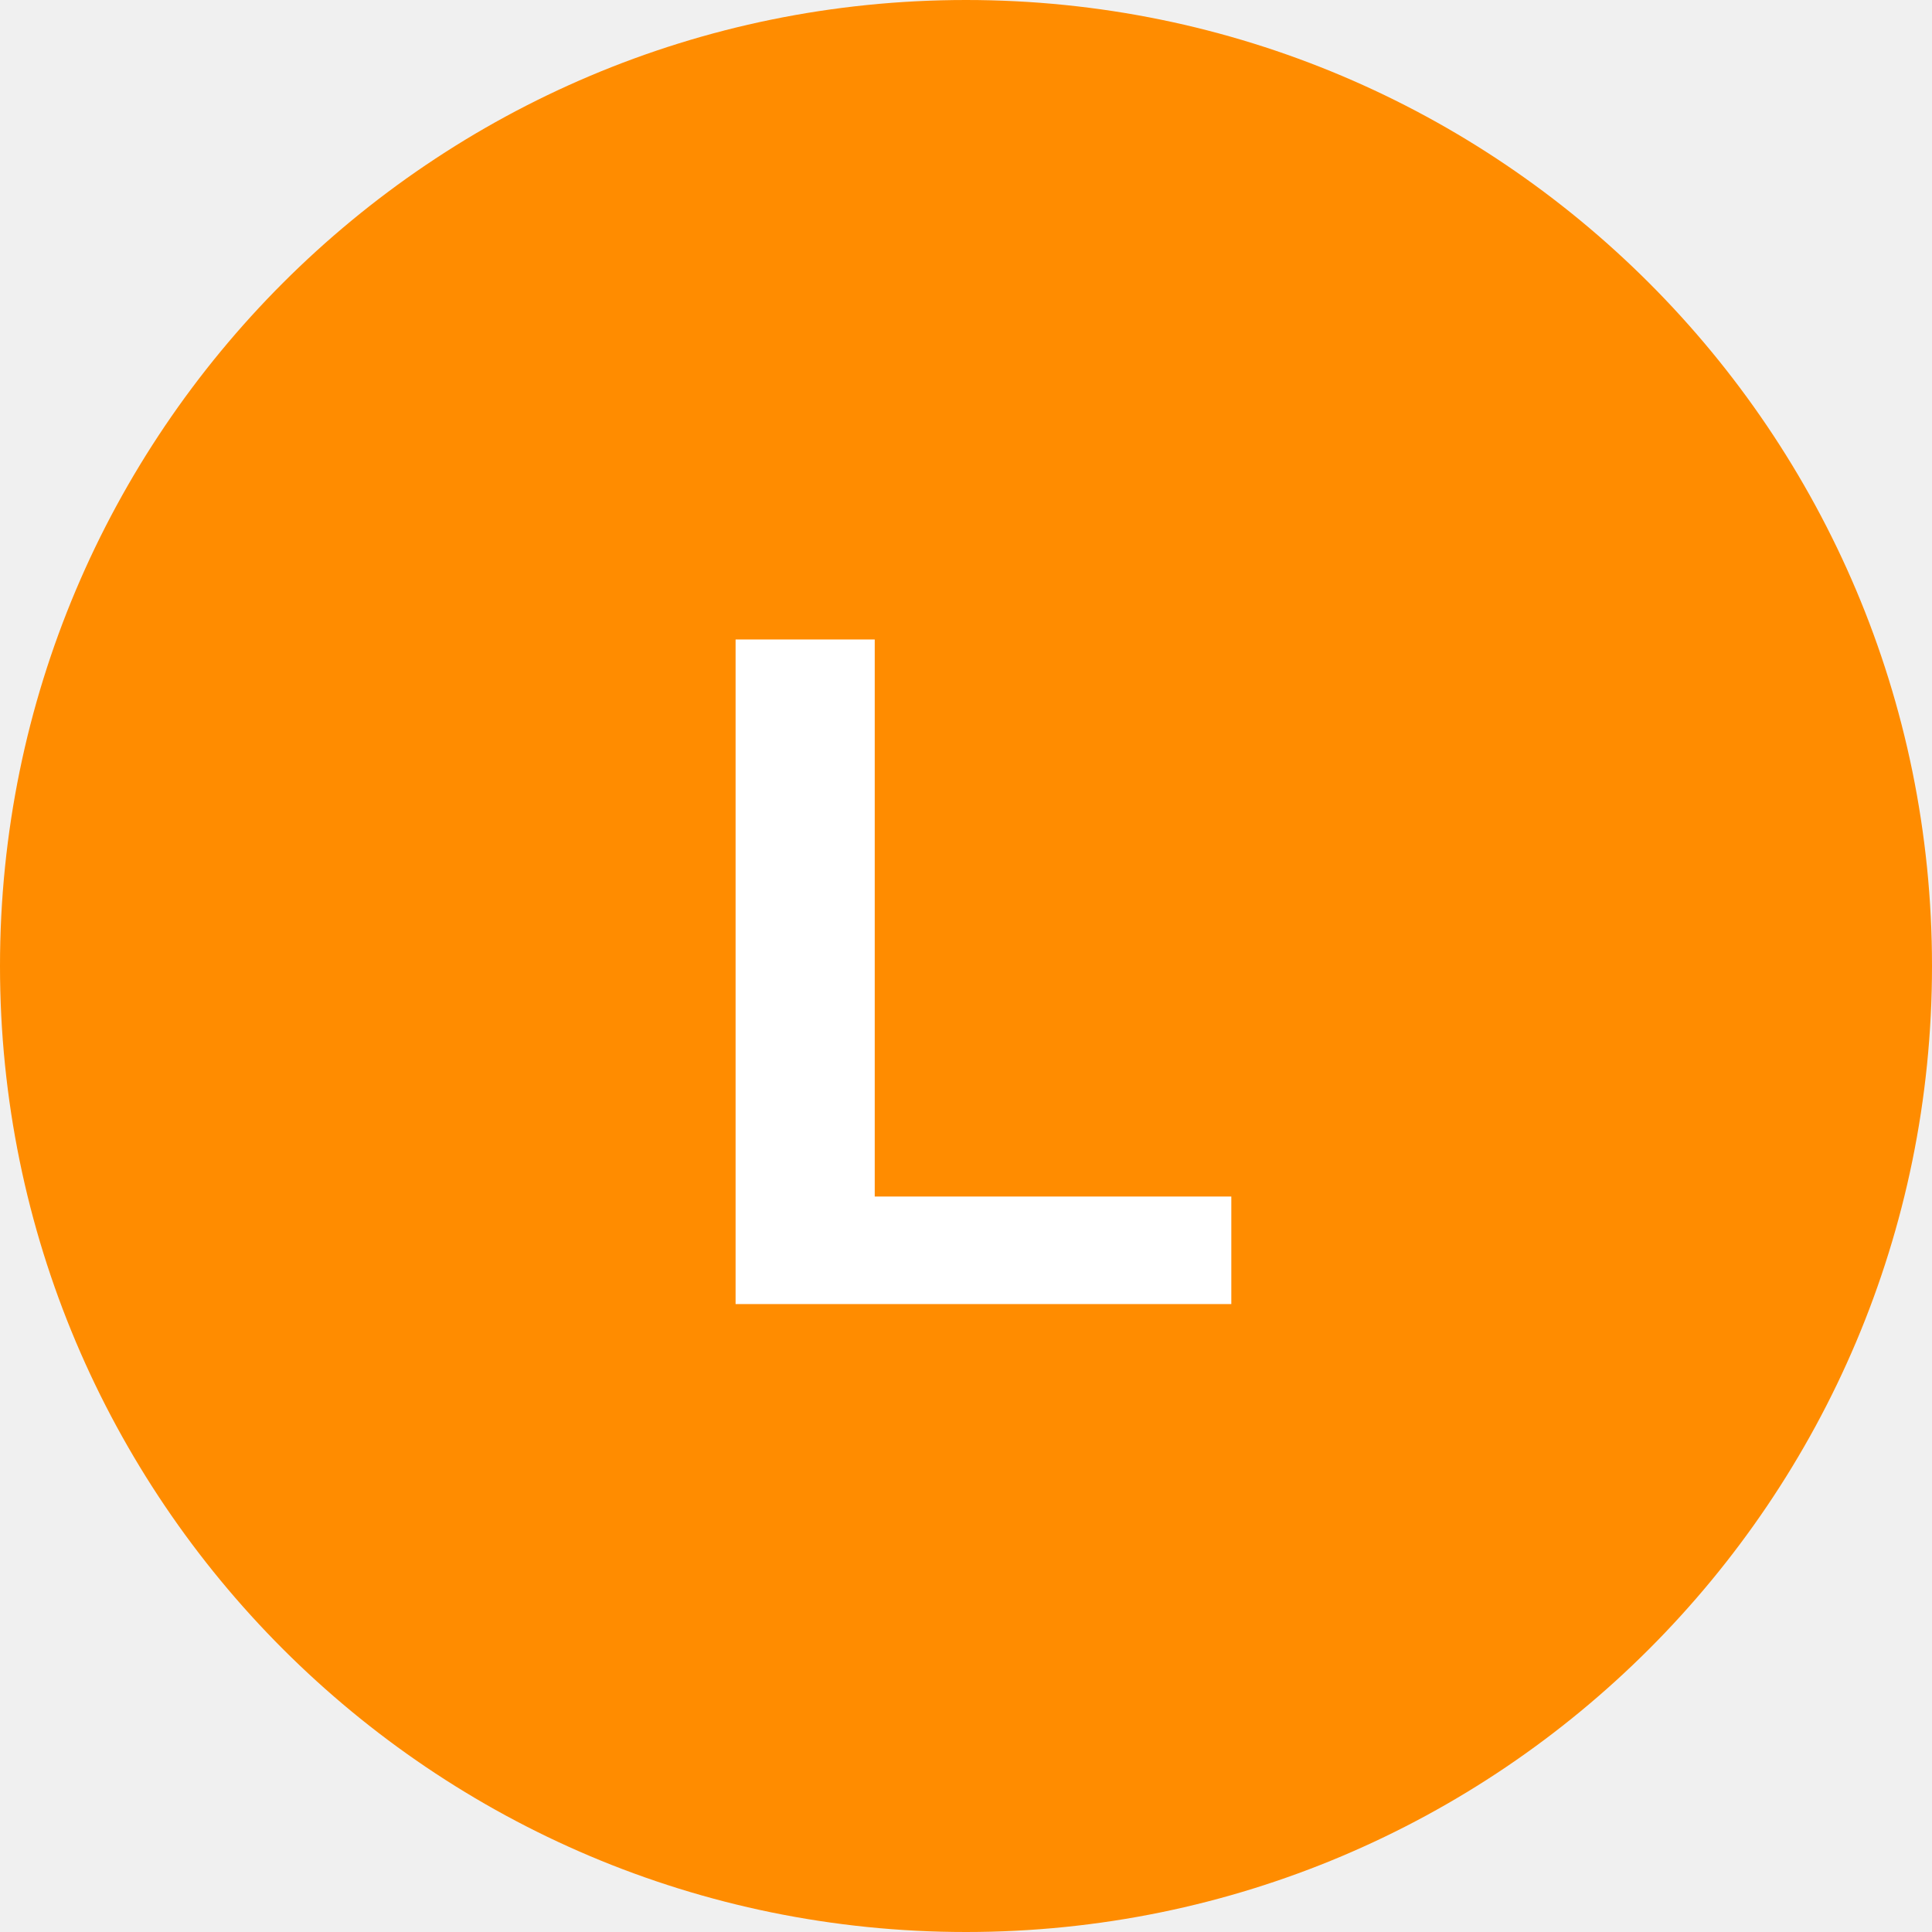
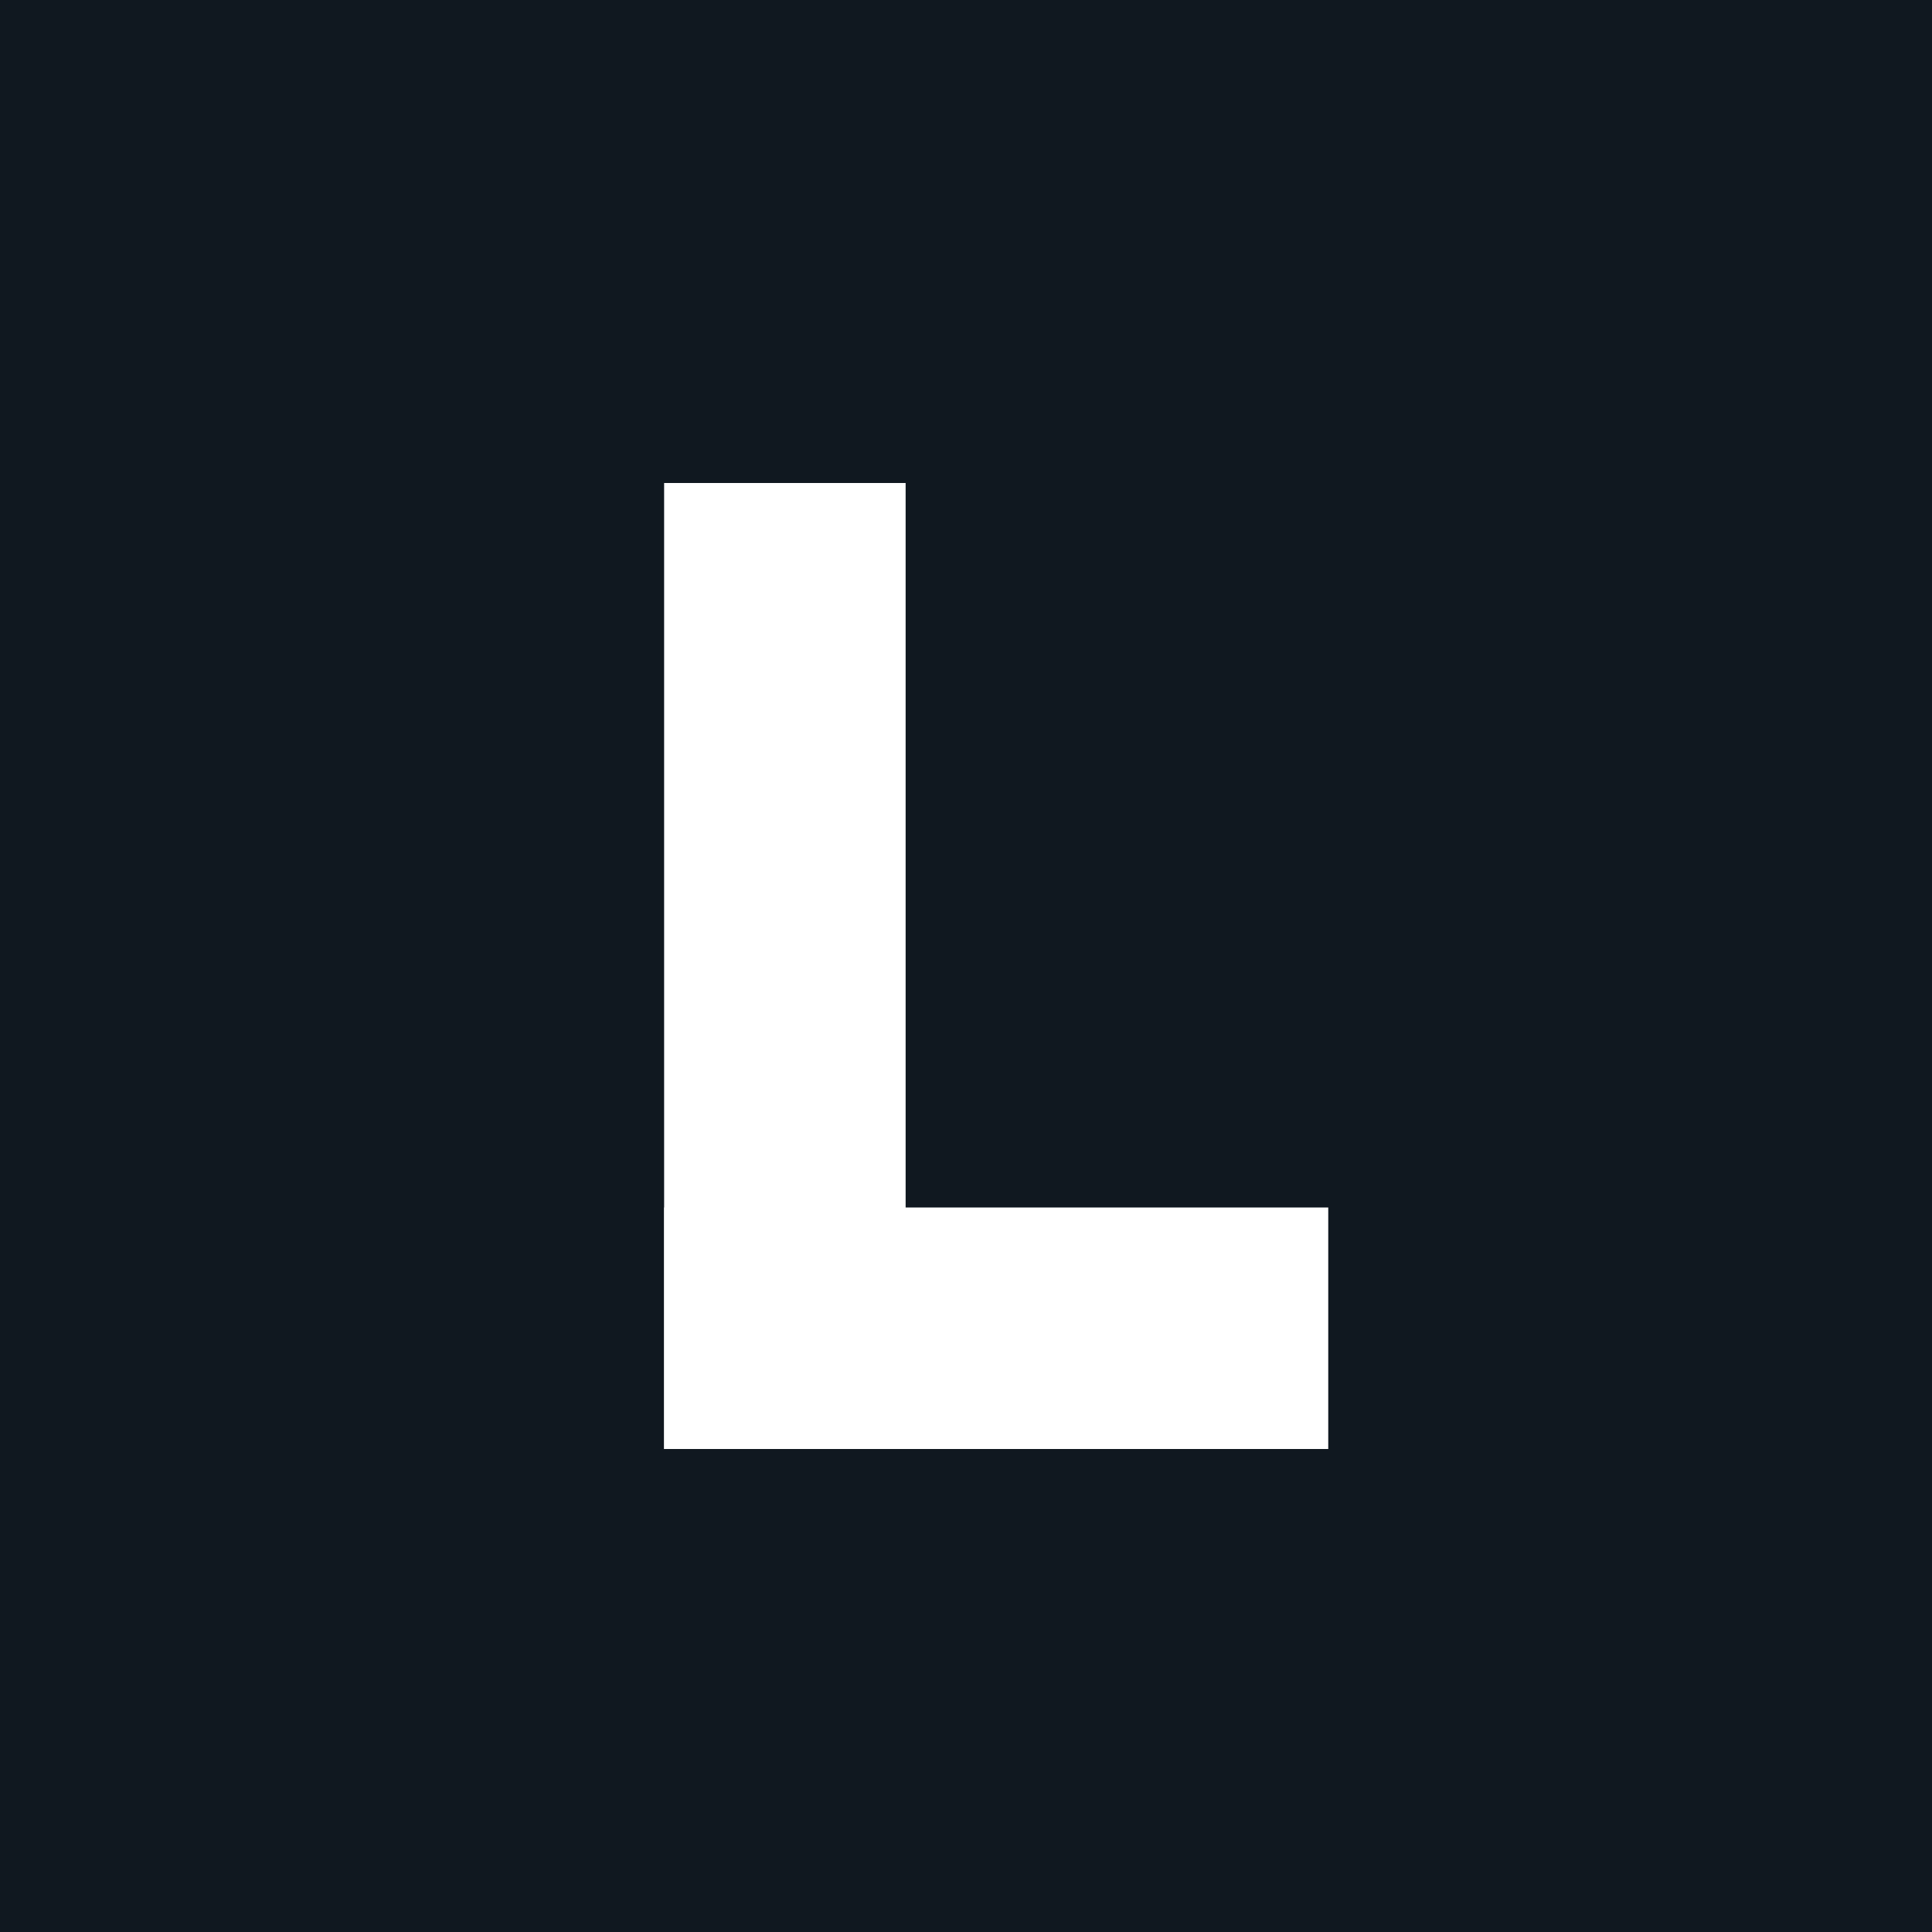
<svg xmlns="http://www.w3.org/2000/svg" width="64" height="64" viewBox="0 0 64 64" fill="none">
-   <circle cx="32" cy="32" r="32" fill="#FF8C00" />
-   <text x="50%" y="50%" text-anchor="middle" dy=".35em" font-family="Poppins, Arial, sans-serif" font-size="32" fill="#fff" font-weight="bold">L</text>
+   <rect width="64" height="64" fill="#101820" />
+   <rect x="22" y="16" width="8" height="32" fill="#FFFFFF" />
+   <rect x="22" y="40" width="22" height="8" fill="#FFFFFF" />
</svg>
